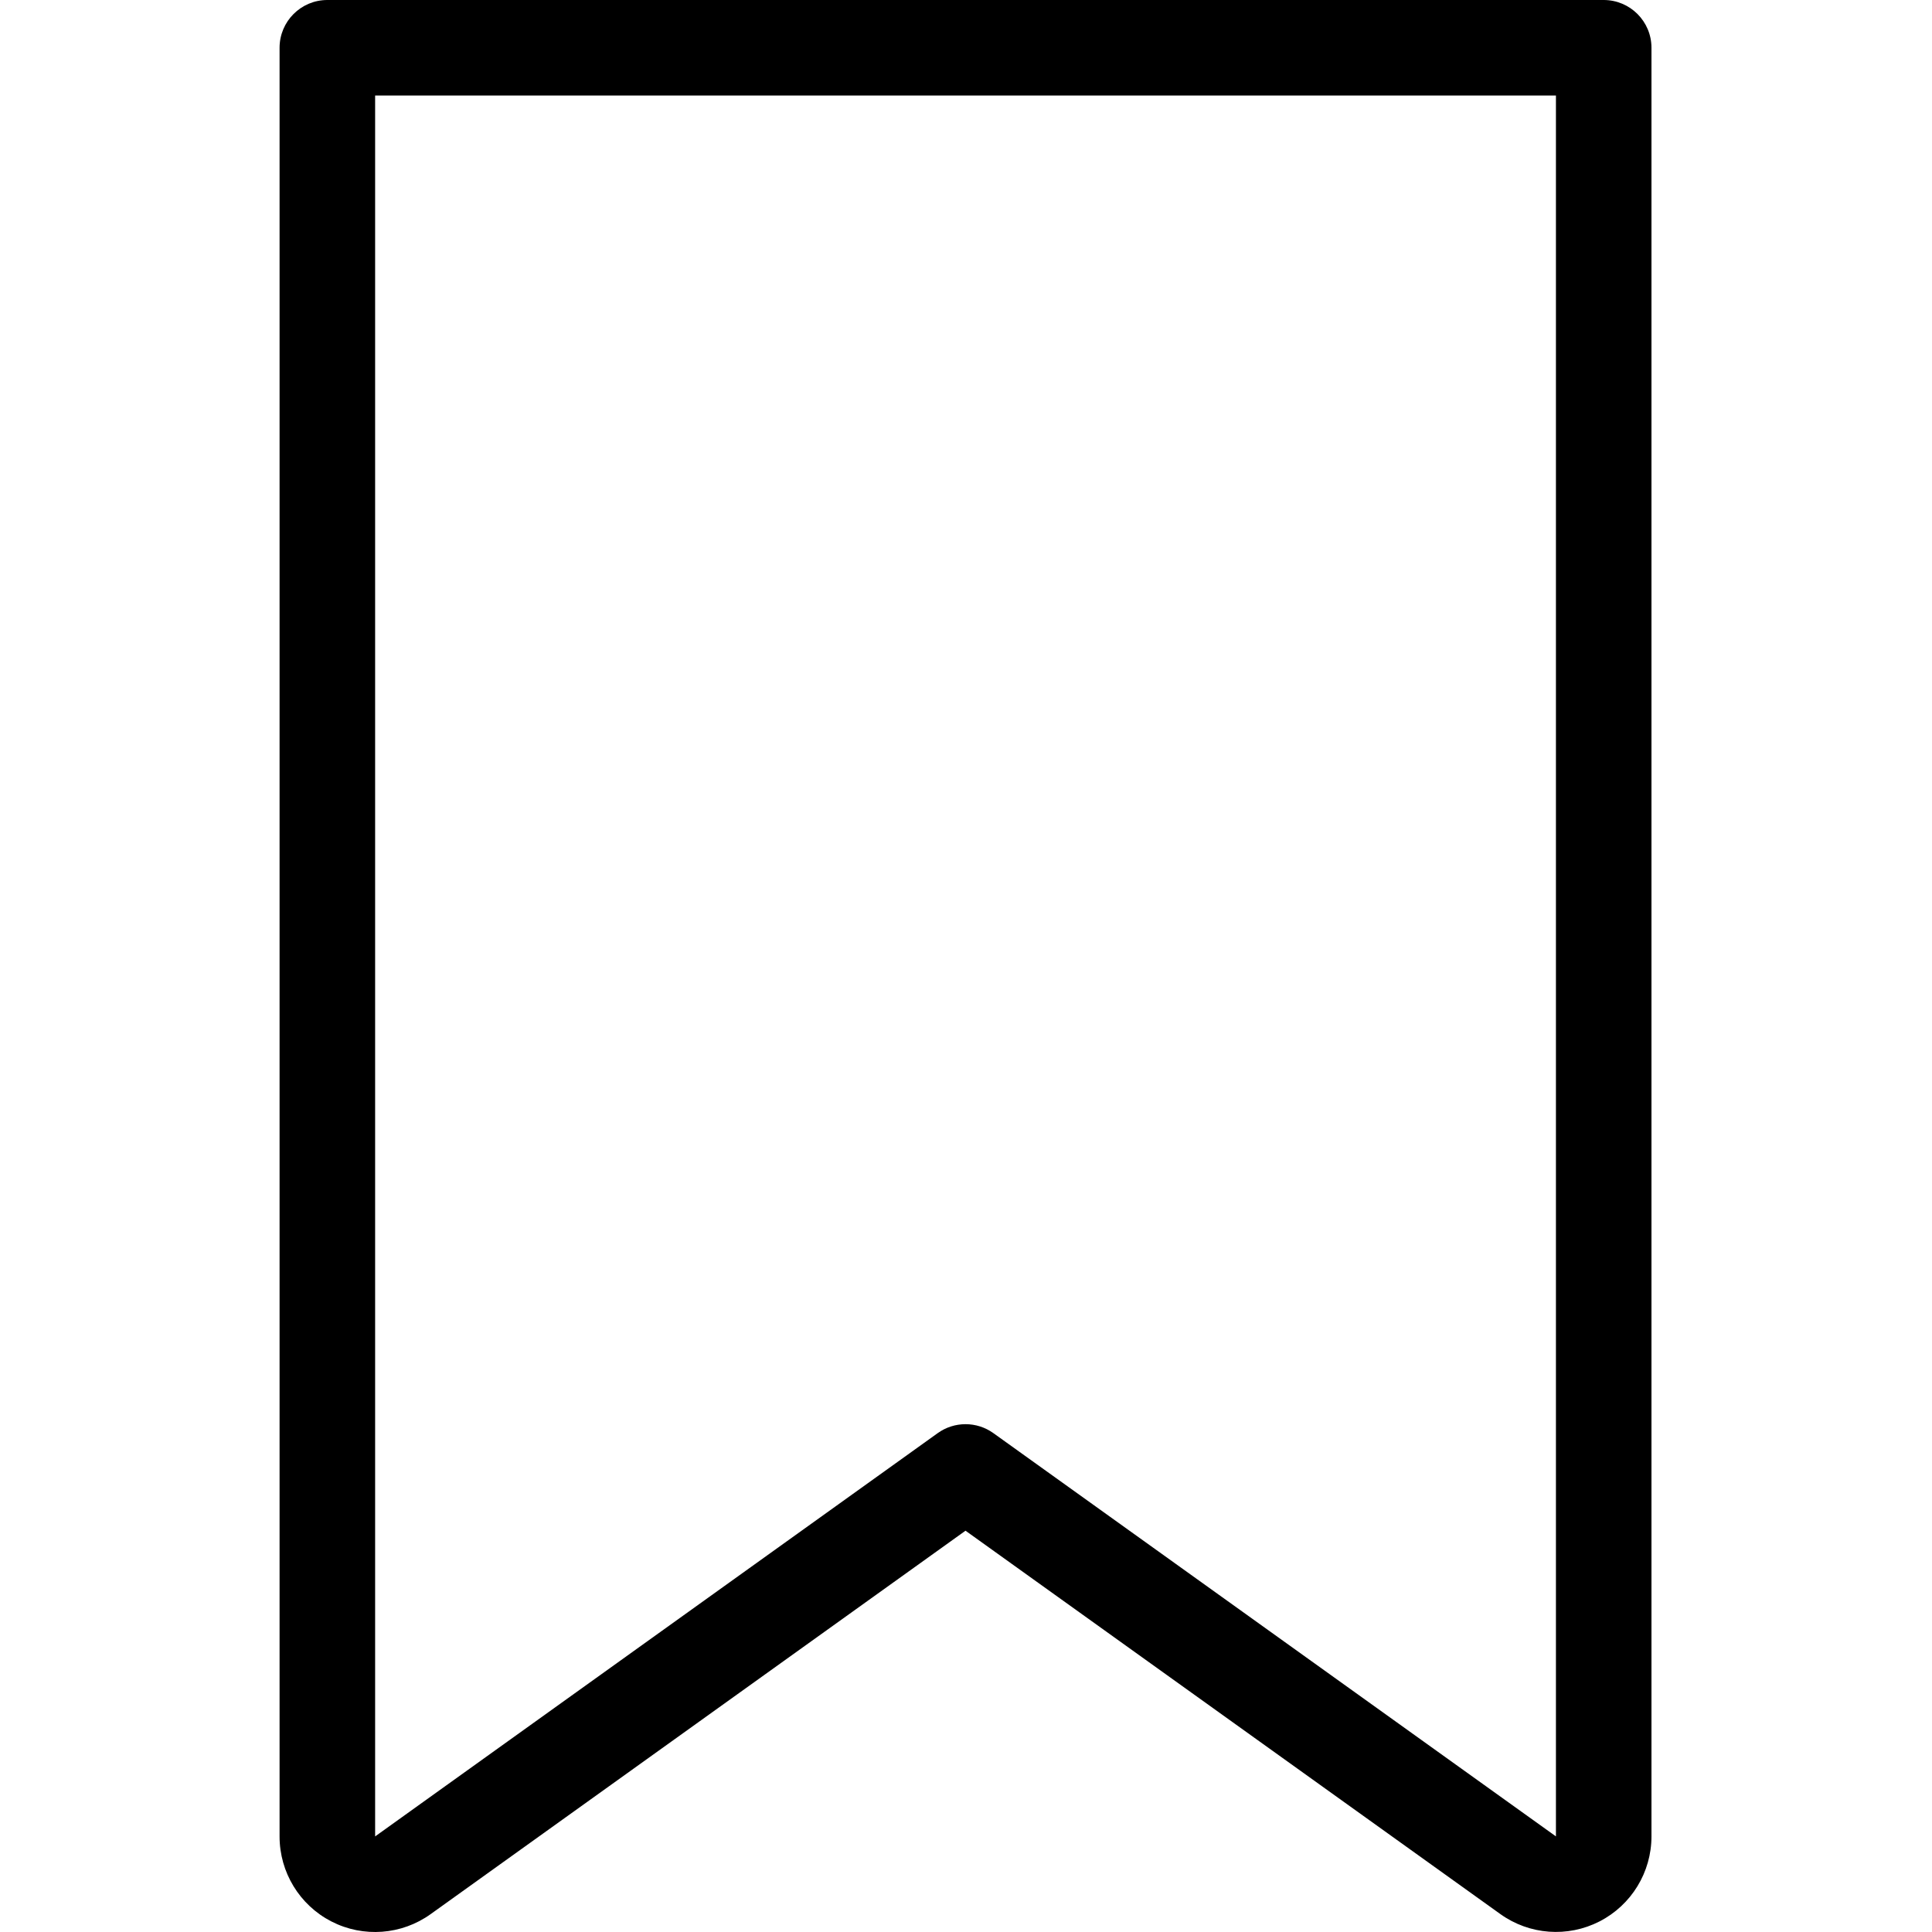
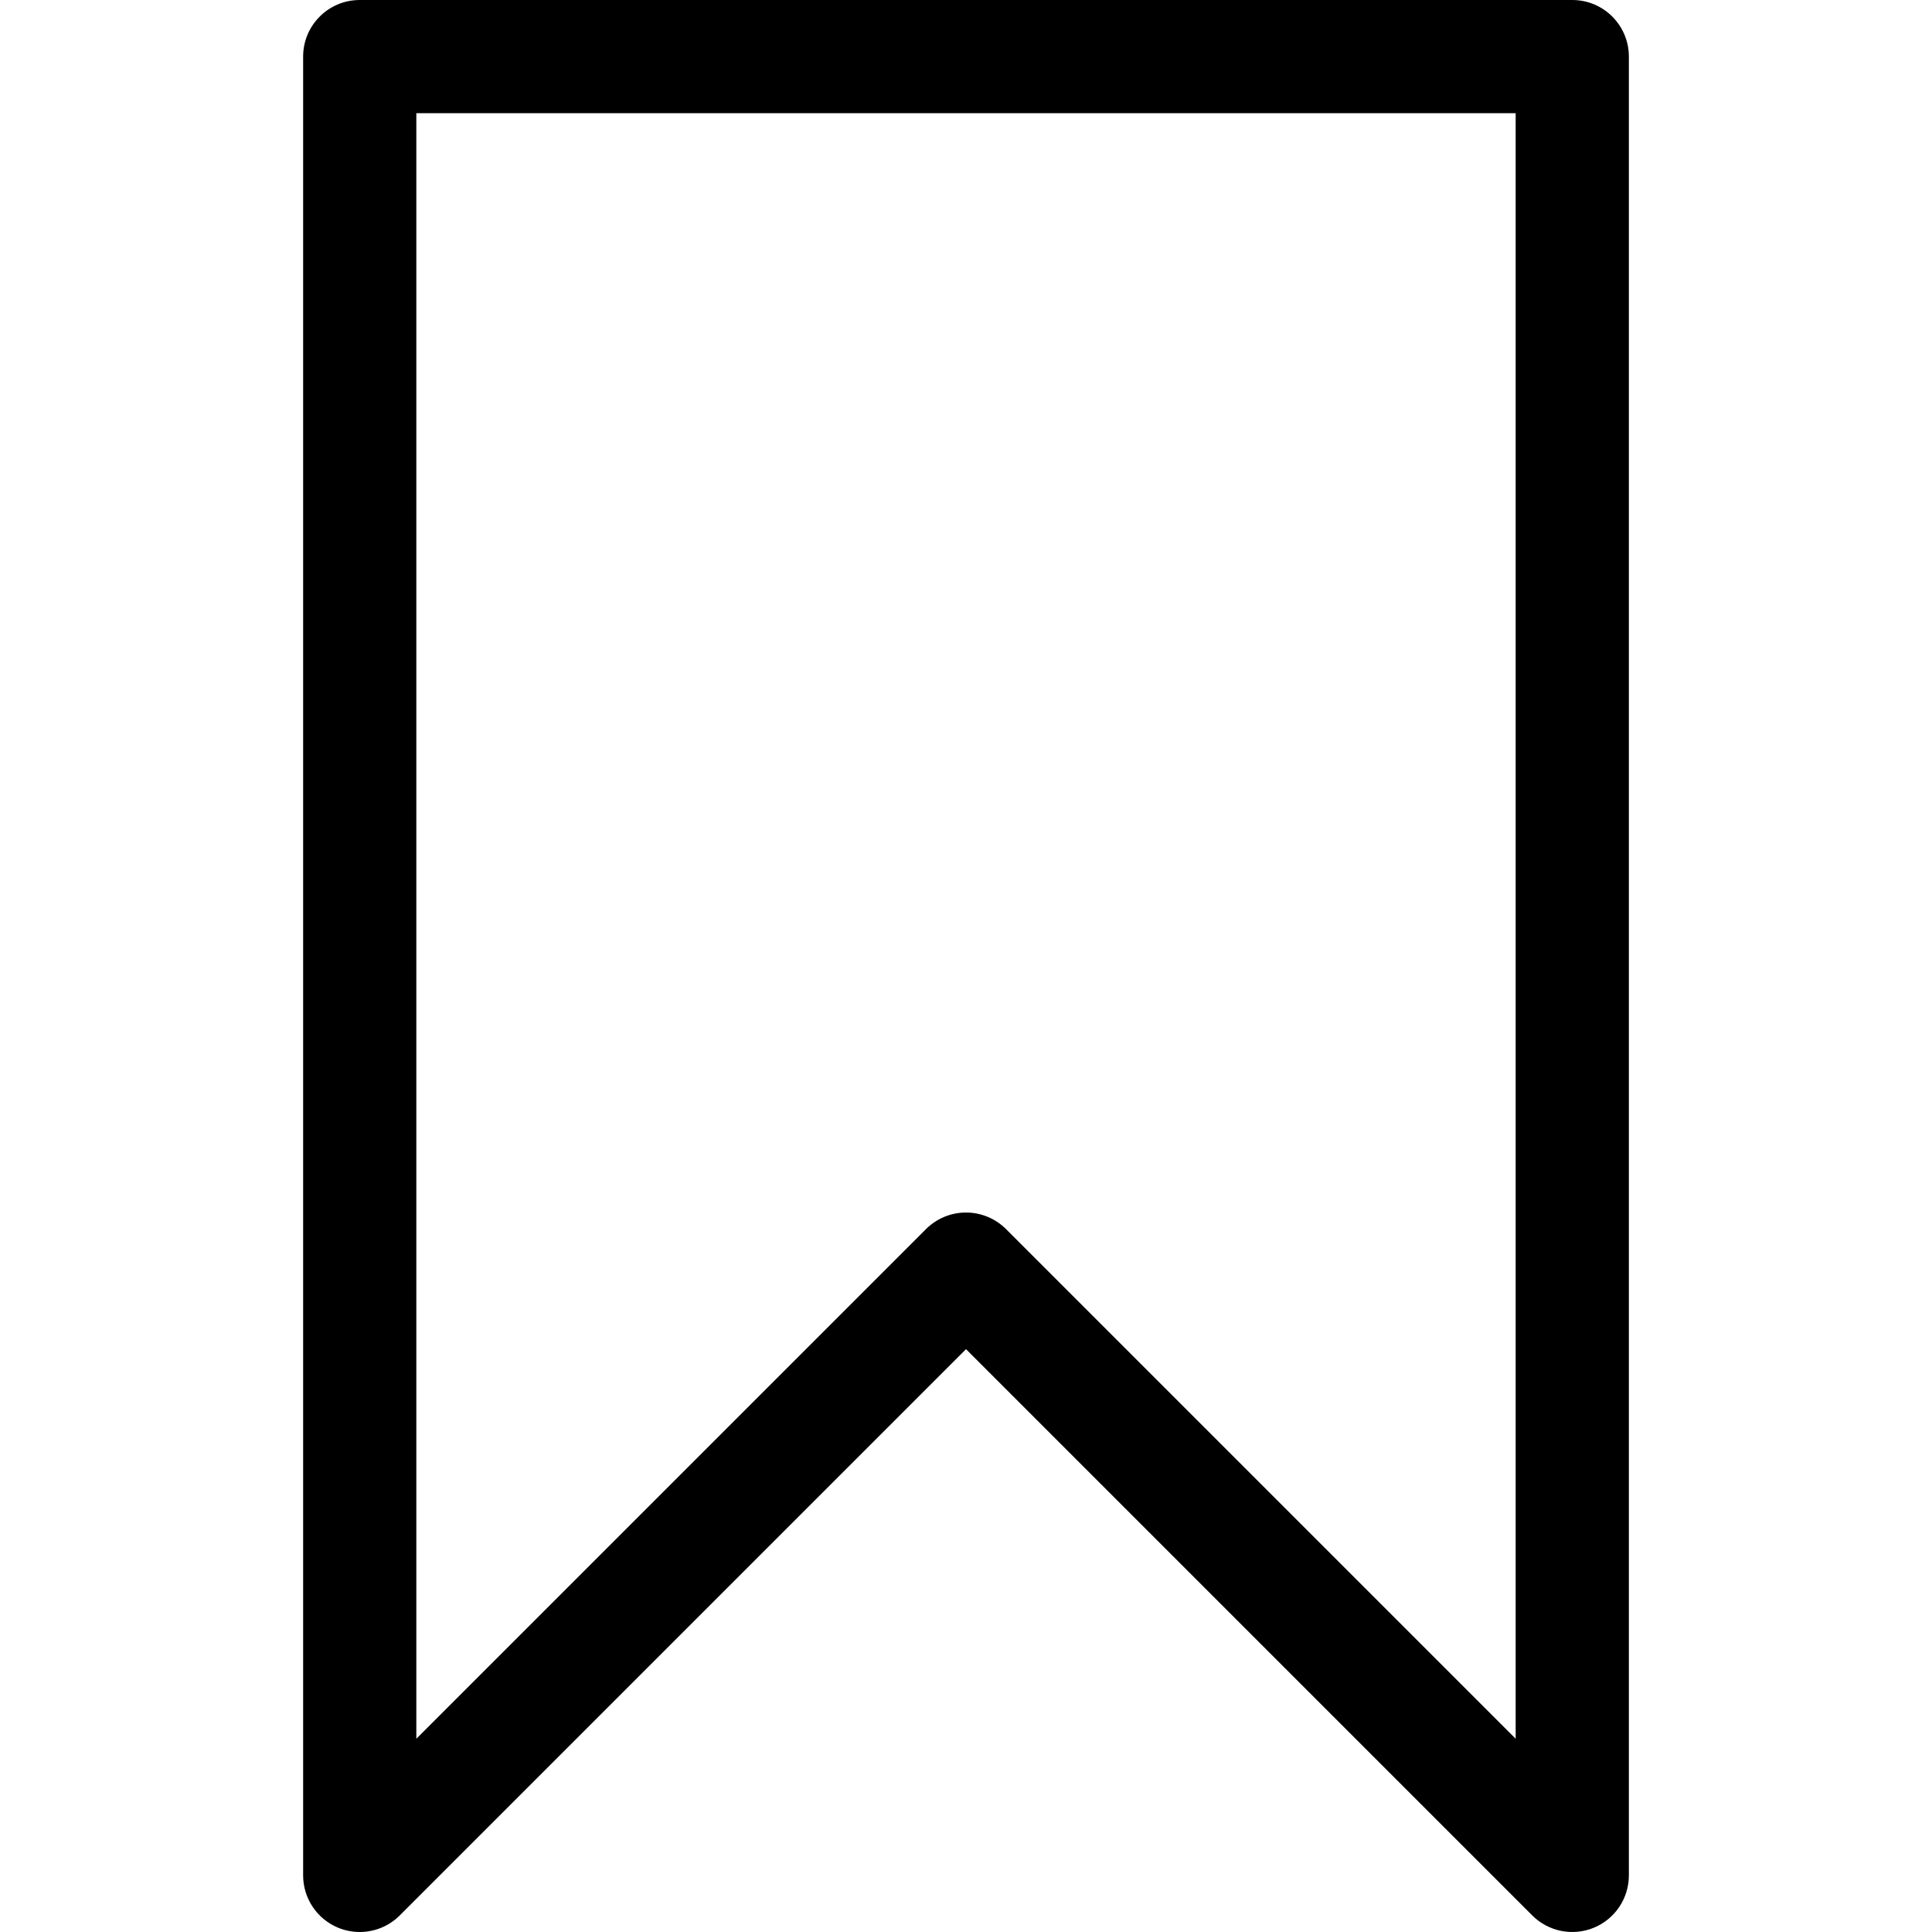
- <svg xmlns="http://www.w3.org/2000/svg" width="404pt" height="404pt" viewBox="-58 0 404 404.542">
-   <path d="m277.527 0h-267.258c-5.52 0-10 4.477-10 10v374.527c-.008 7.504 4.184 14.379 10.855 17.809 6.676 3.426 14.707 2.828 20.797-1.551l111.977-80.27 111.98 80.266c6.094 4.371 14.117 4.965 20.789 1.539 6.668-3.426 10.863-10.297 10.863-17.793v-374.527c0-5.523-4.48-10-10.004-10zm-10 384.523-117.797-84.441c-3.484-2.496-8.172-2.496-11.652 0l-117.801 84.445v-364.527h247.25zm0 0" />
+ <svg xmlns="http://www.w3.org/2000/svg" version="1.1" id="Capa_1" x="0px" y="0px" viewBox="0 0 512 512" style="enable-background:new 0 0 512 512;" xml:space="preserve">
+   <g>
+     <g>
+       <path d="M416.667,0H95.333c-8.284,0-15,6.716-15,15v482c0,6.067,3.655,11.536,9.26,13.858c1.856,0.769,3.805,1.142,5.737,1.142    c3.904,0,7.74-1.523,10.61-4.394l150.063-150.061L406.06,507.606c4.29,4.29,10.742,5.573,16.347,3.252    c5.605-2.322,9.26-7.791,9.26-13.858V15C431.667,6.716,424.951,0,416.667,0z M256.002,321.332c-3.978,0-7.793,1.58-10.606,4.394    L110.333,460.787V30h291.333v430.785L266.609,325.726C263.796,322.912,259.981,321.332,256.002,321.332z" />
+     </g>
+   </g>
+   <g>
+ </g>
+   <g>
+ </g>
+   <g>
+ </g>
+   <g>
+ </g>
+   <g>
+ </g>
+   <g>
+ </g>
+   <g>
+ </g>
+   <g>
+ </g>
+   <g>
+ </g>
+   <g>
+ </g>
+   <g>
+ </g>
+   <g>
+ </g>
+   <g>
+ </g>
+   <g>
+ </g>
+   <g>
+ </g>
</svg>
